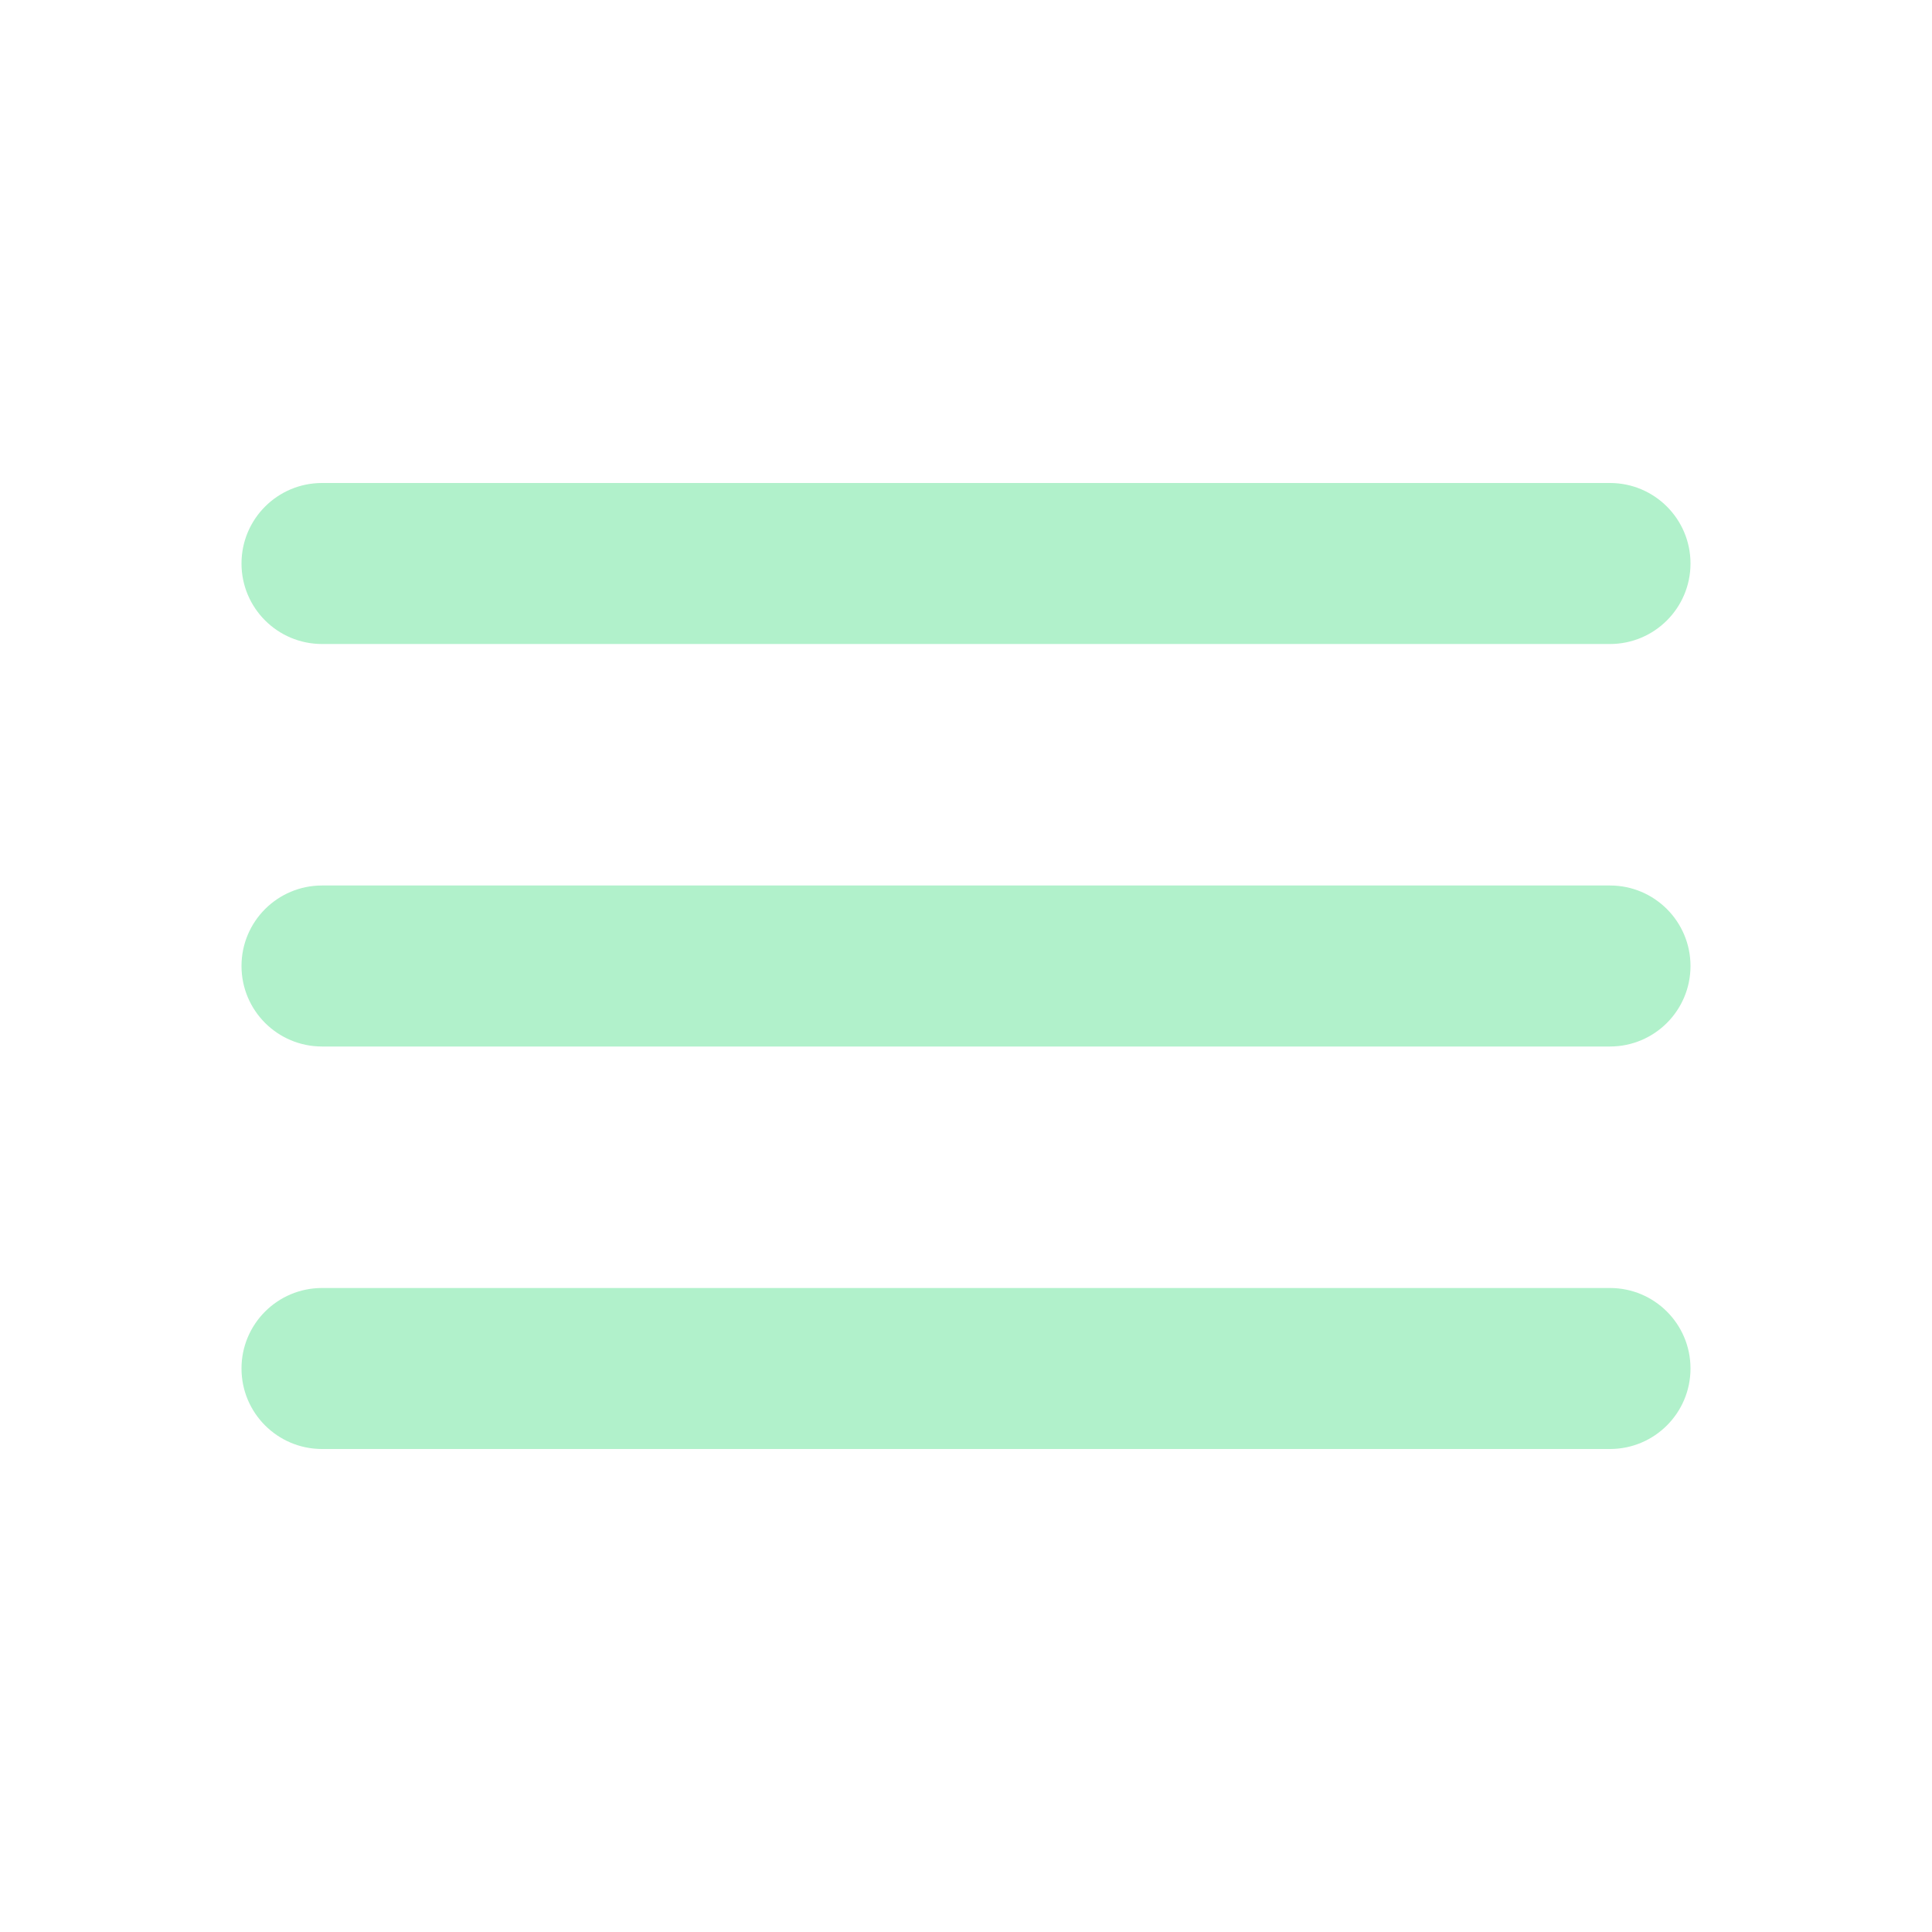
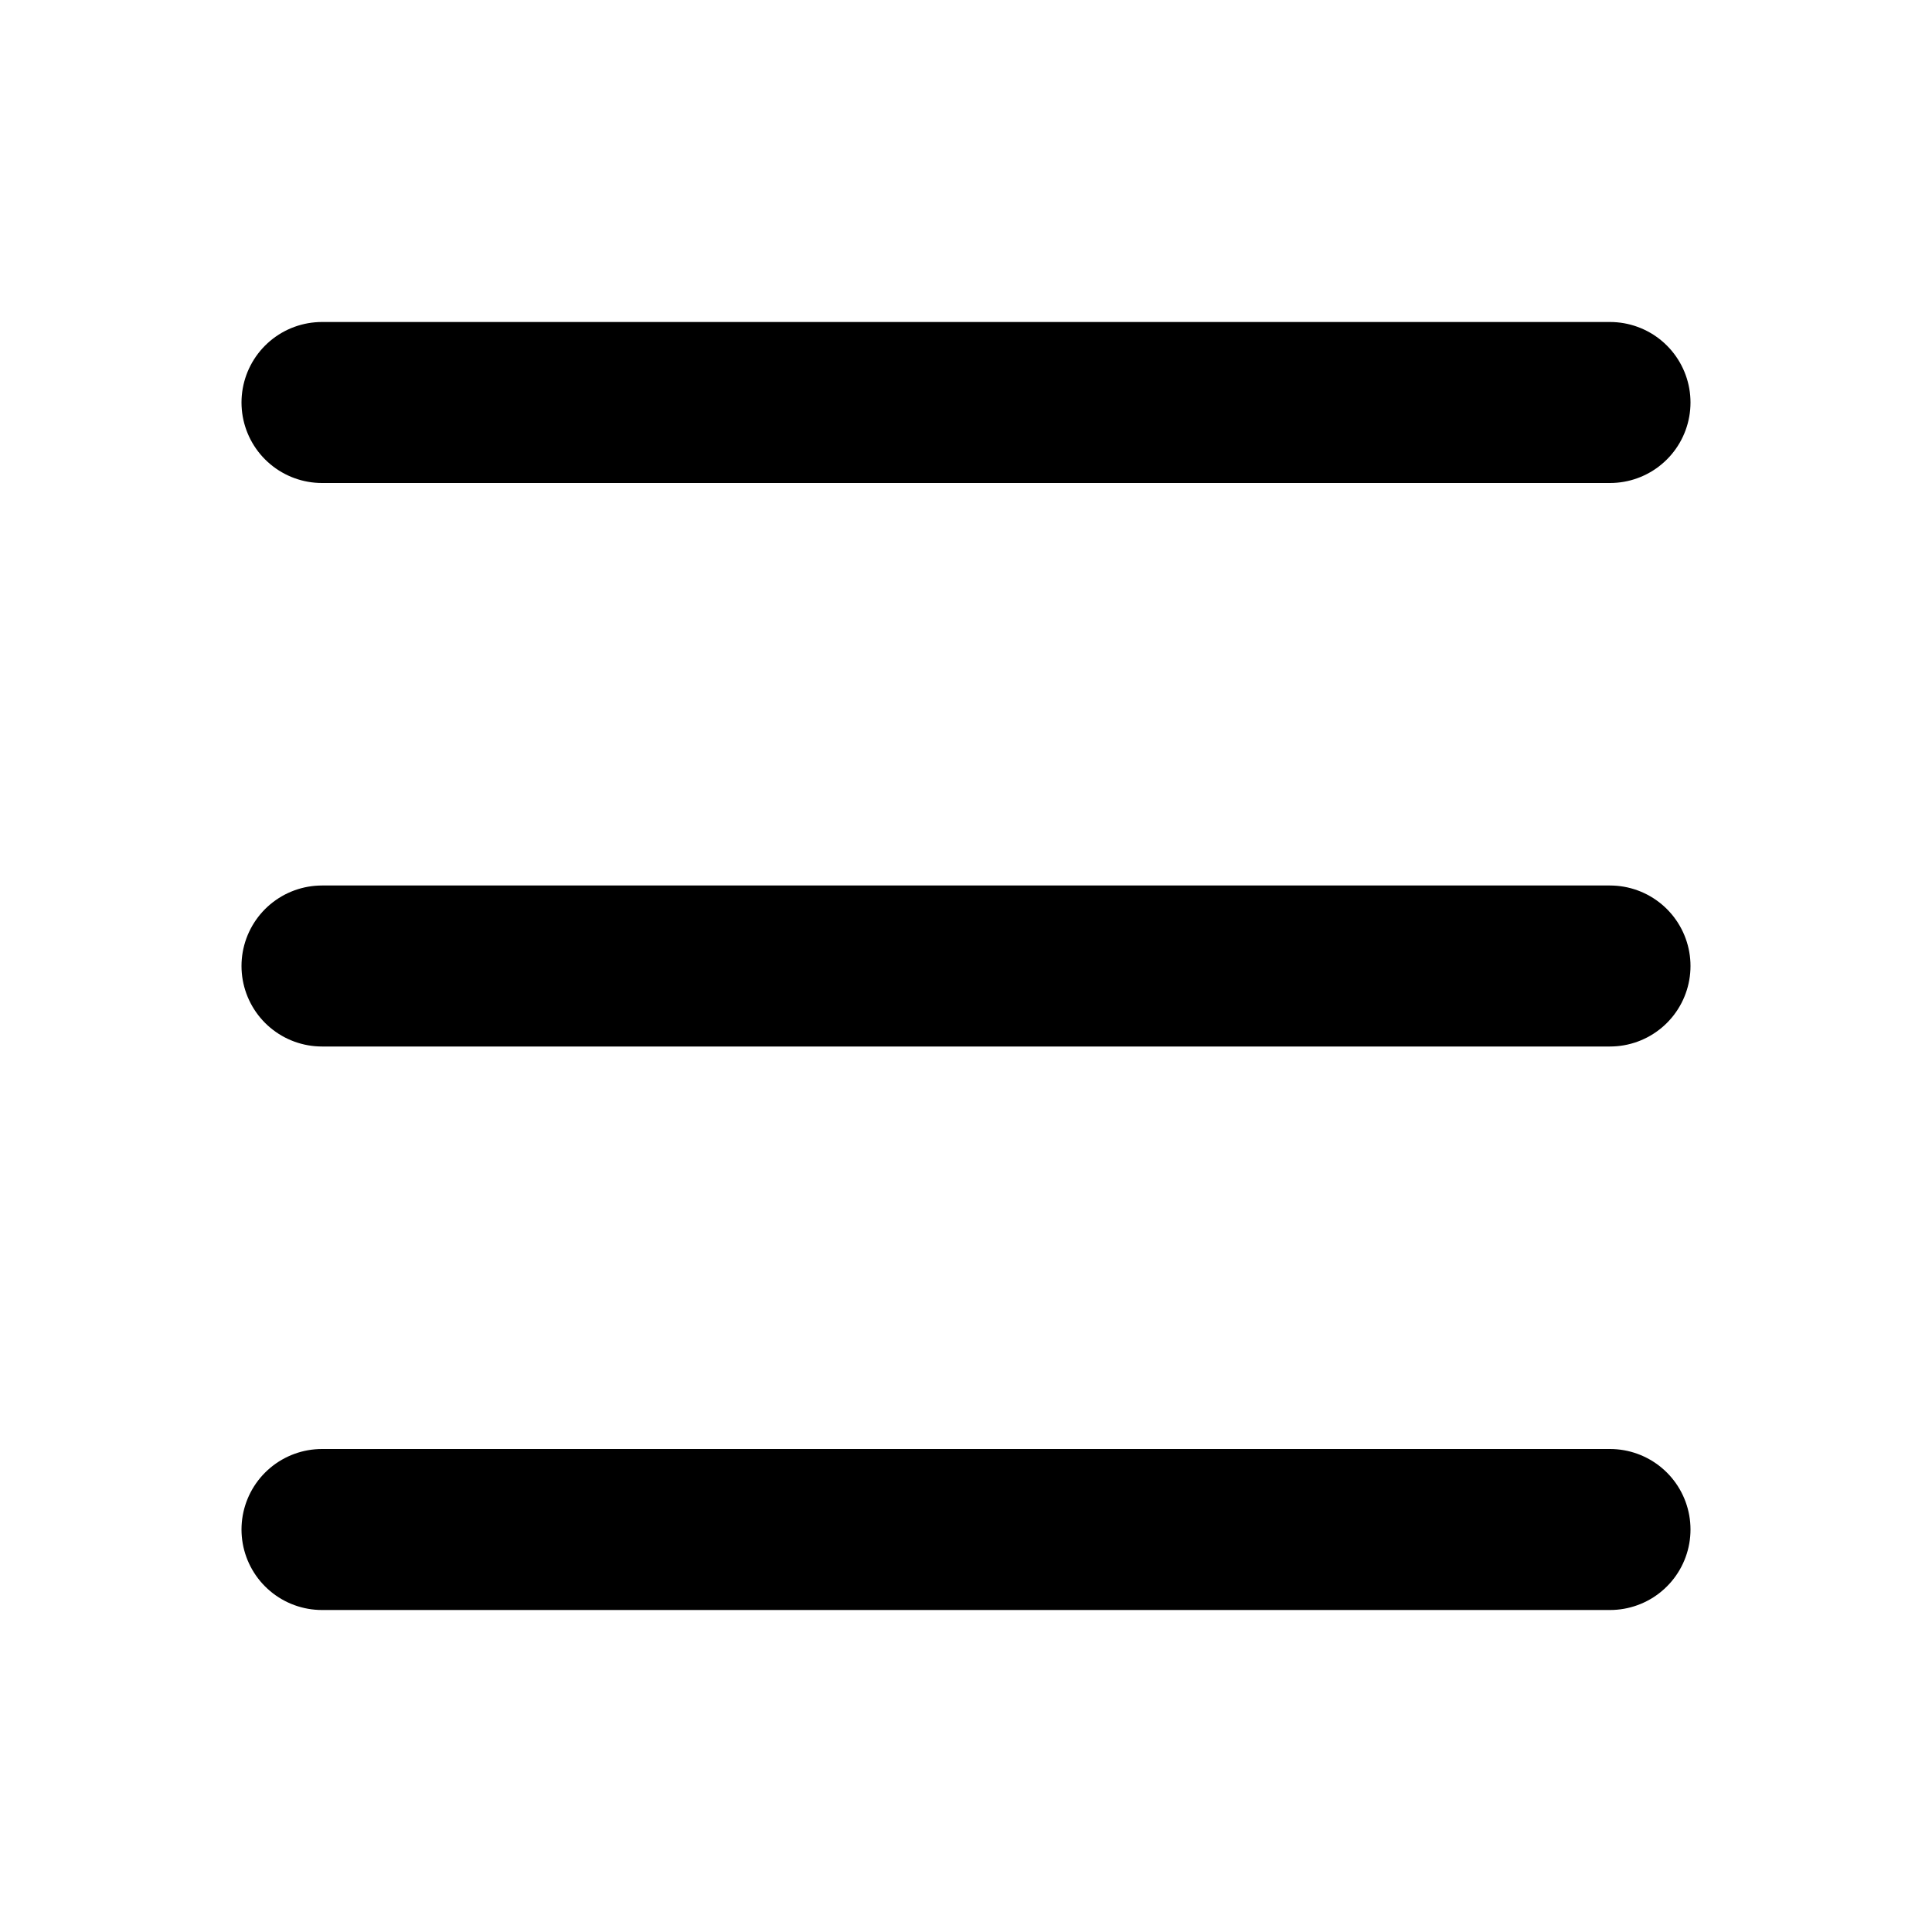
- <svg xmlns="http://www.w3.org/2000/svg" viewBox="0 0 24 24" fill="#b1f1cb">
-   <rect x="3" y="6" width="18" height="2" rx="1" />
-   <rect x="3" y="11" width="18" height="2" rx="1" />
-   <rect x="3" y="16" width="18" height="2" rx="1" />
+ <svg xmlns="http://www.w3.org/2000/svg" width="24" height="24" viewBox="0 0 24 24" fill="none" stroke="currentColor" stroke-width="2" stroke-linecap="round" stroke-linejoin="round" class="lucide lucide-menu-icon lucide-menu">
+   <path d="M4 5h16" />
+   <path d="M4 12h16" />
+   <path d="M4 19h16" />
</svg>
